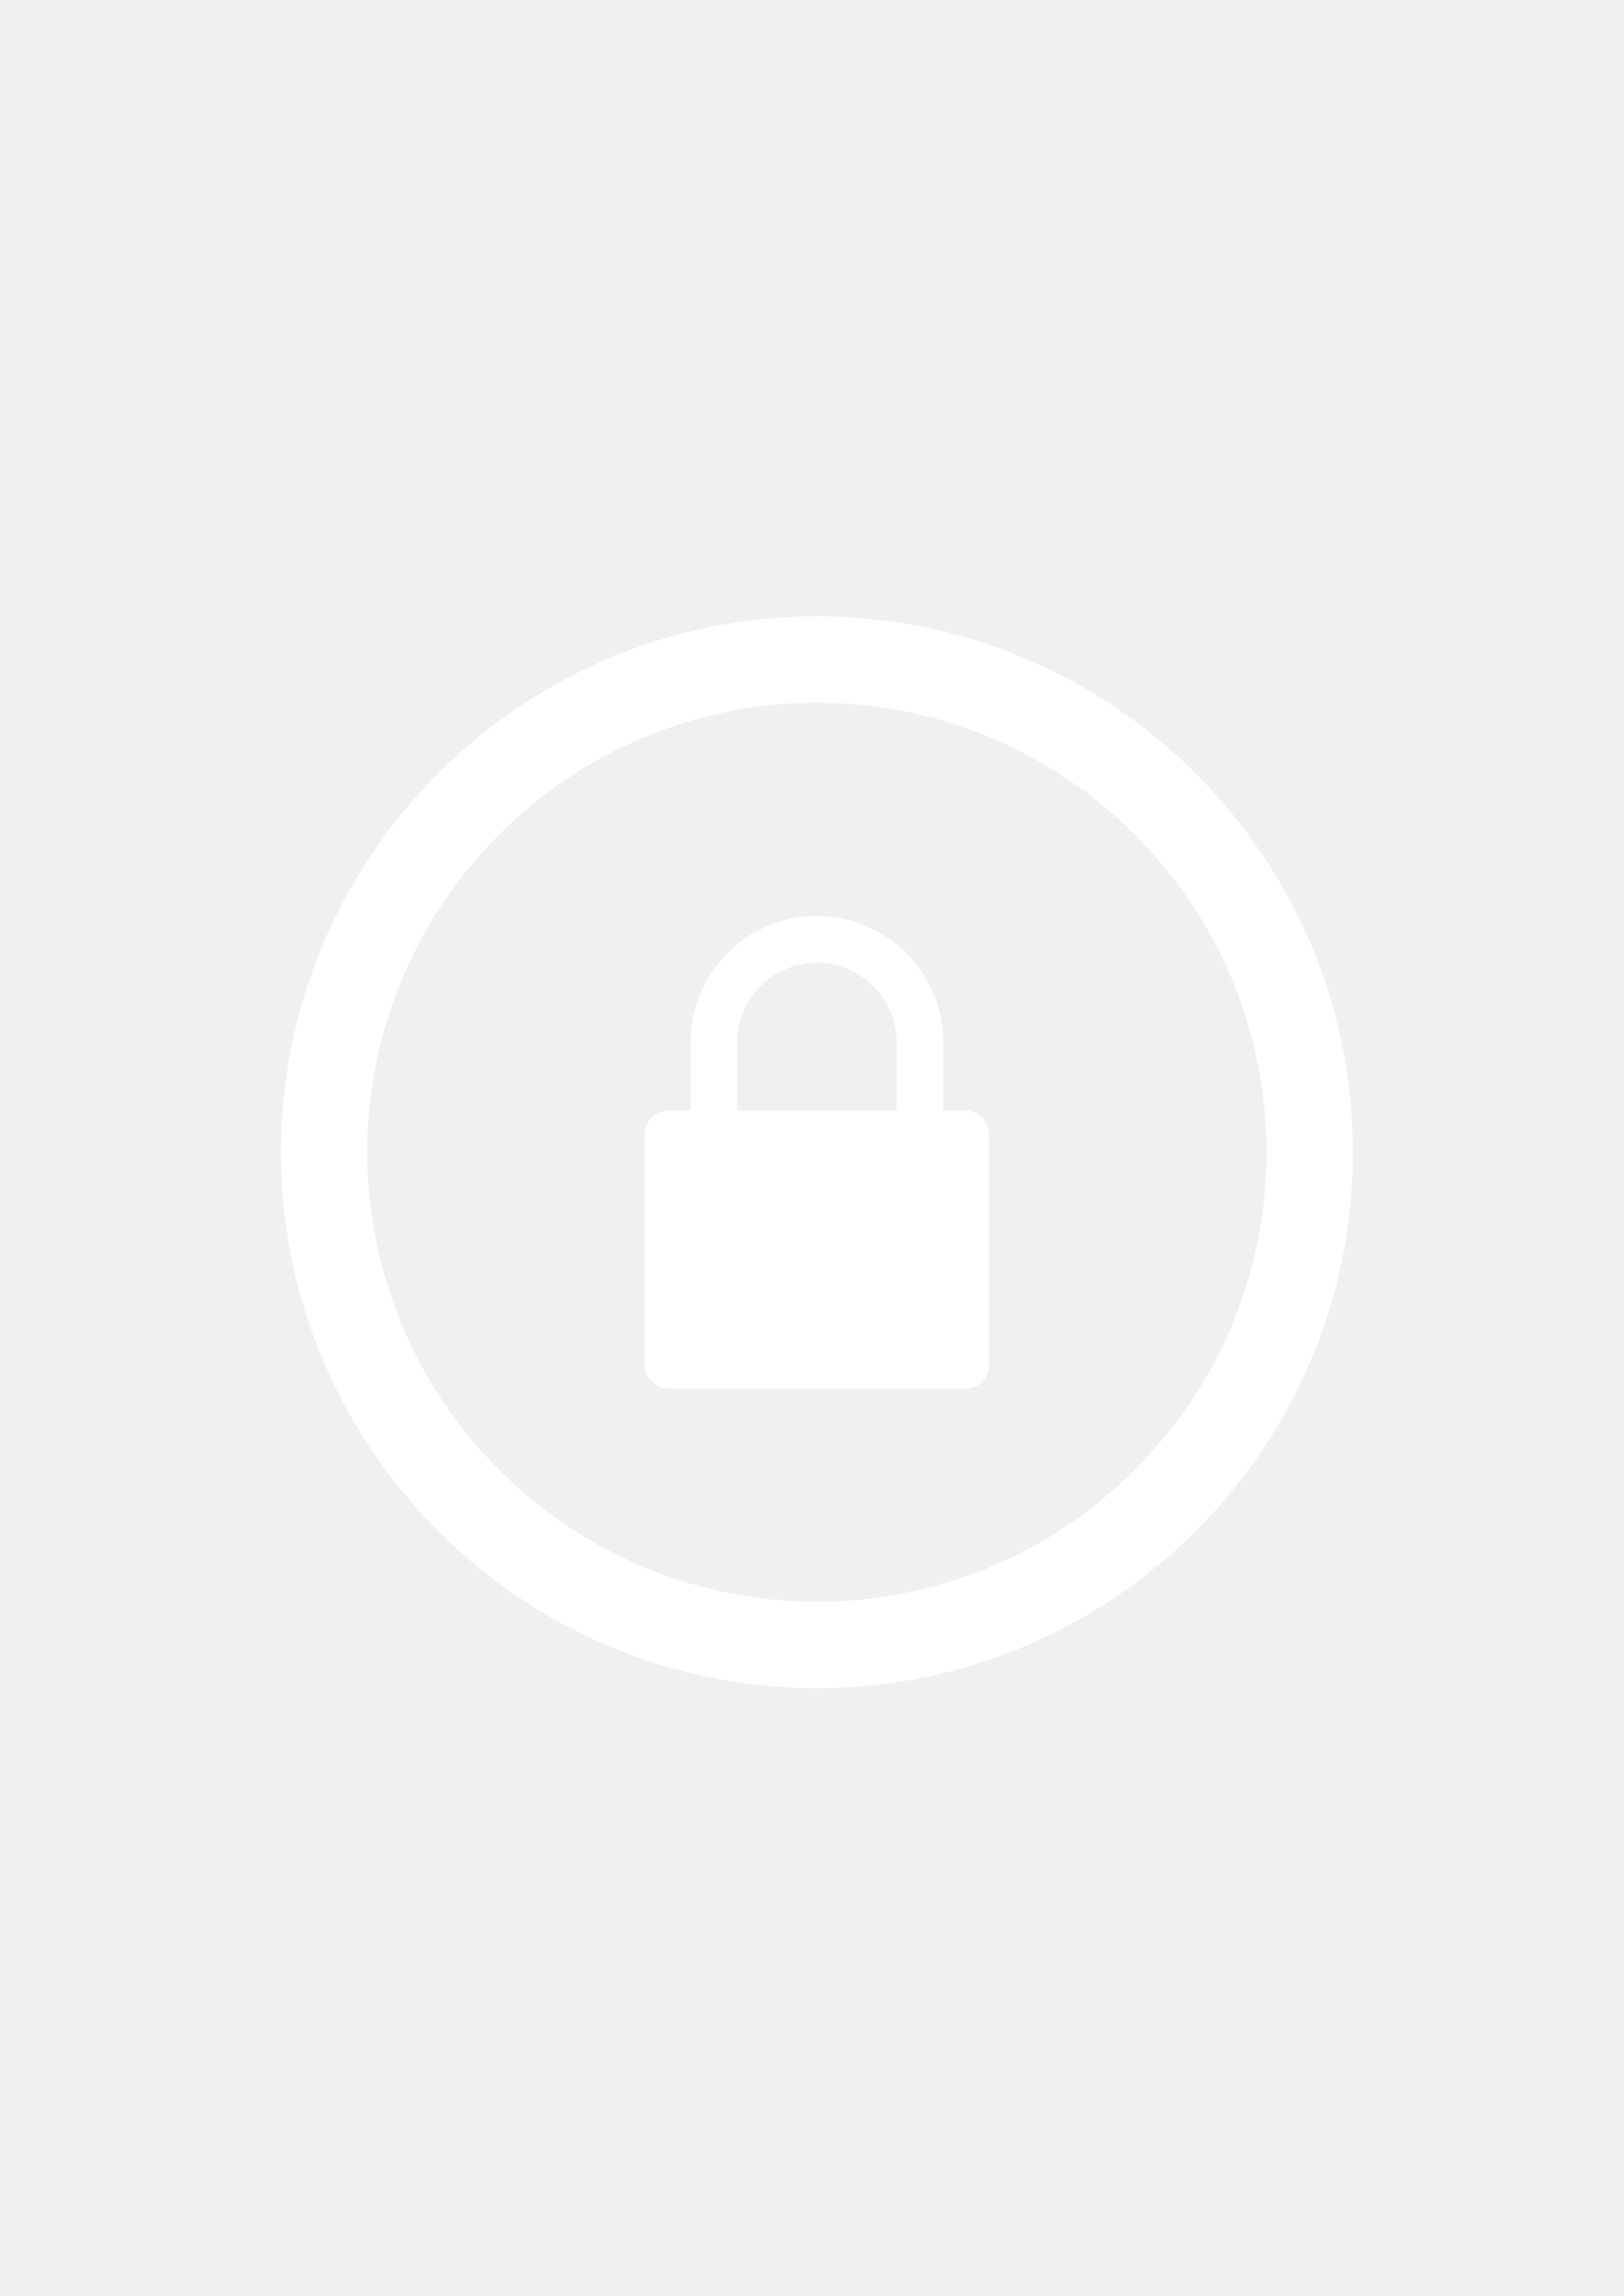
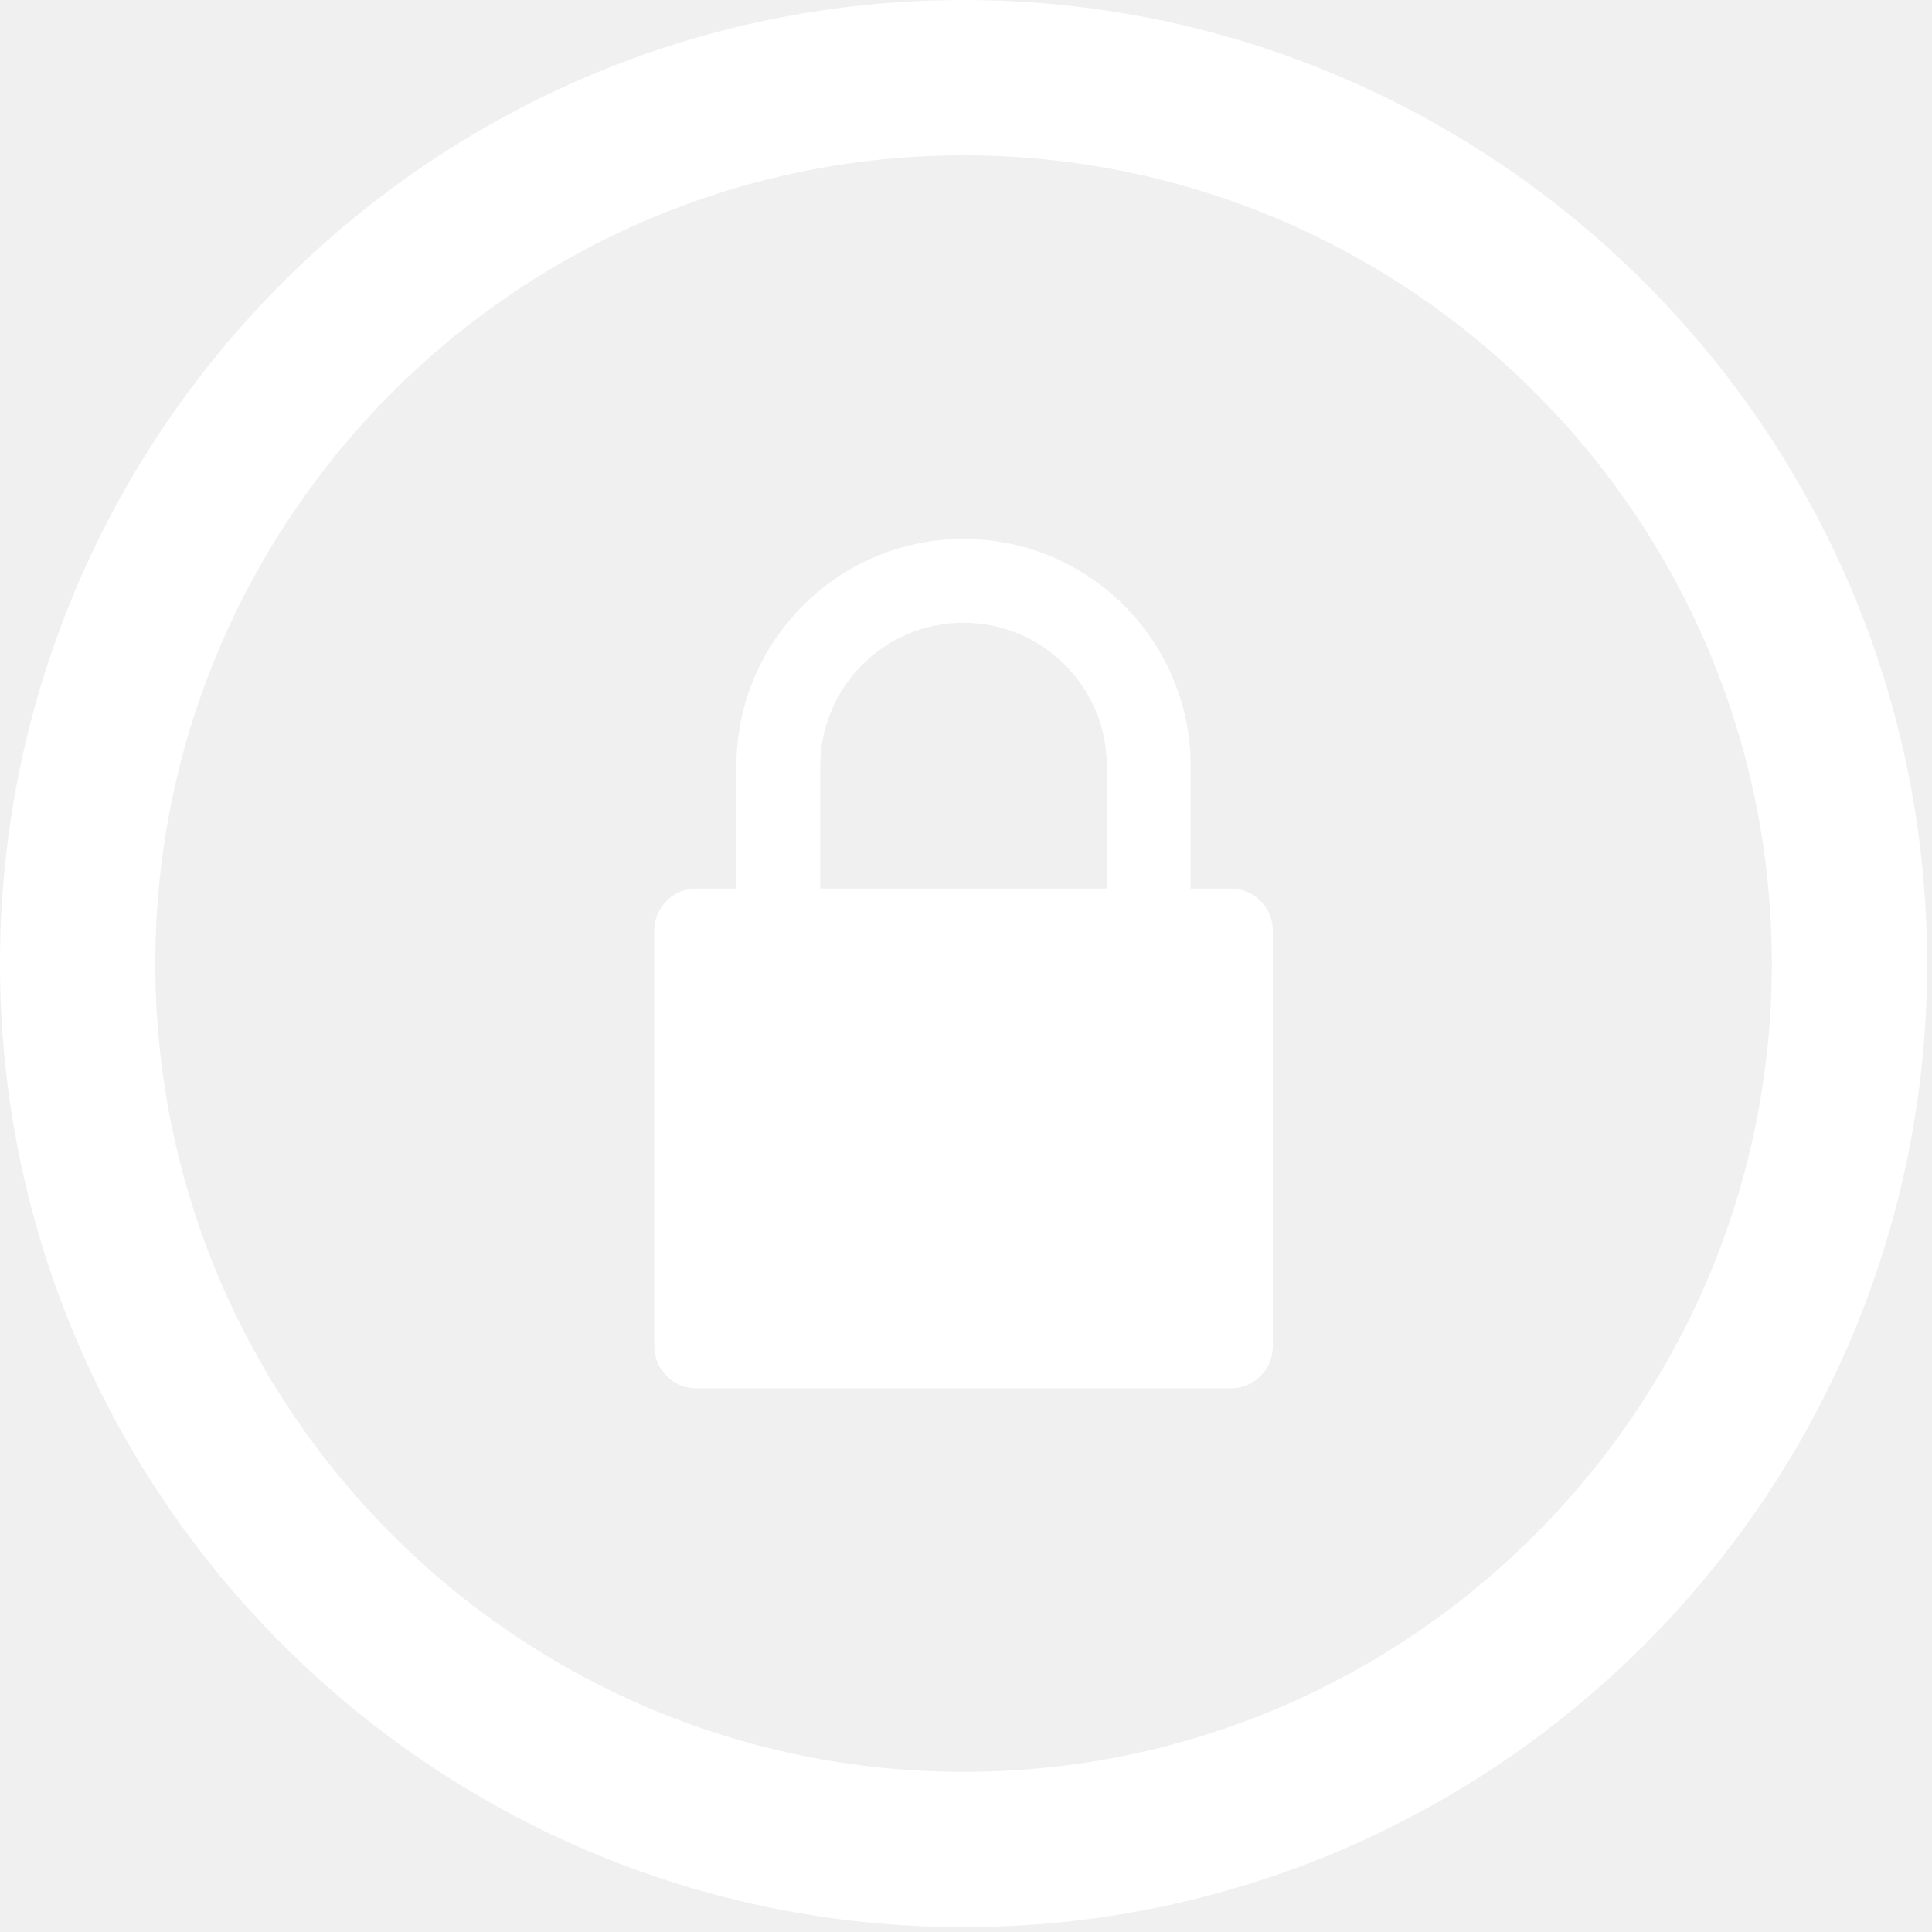
- <svg xmlns="http://www.w3.org/2000/svg" version="1.1" x="0px" y="0px" width="595.28" height="841.89" viewBox="0, 0, 595.28, 841.89">
+ <svg xmlns="http://www.w3.org/2000/svg" version="1.1" x="0px" y="0px" width="394" height="394" viewBox="0, 0, 394, 394">
  <g id="Layer 1">
-     <path d="M354.017,407.206 L345.804,407.206 L345.804,382.215 C345.804,356.666 325.037,335.895 299.488,335.895 C273.95,335.895 253.18,356.666 253.18,382.215 L253.18,407.206 L244.974,407.206 C240.254,407.206 236.43,411.036 236.43,415.757 L236.43,500.575 C236.43,505.287 240.254,509.119 244.974,509.119 L354.024,509.119 C358.737,509.119 362.569,505.288 362.569,500.575 L362.569,415.757 C362.561,411.043 358.737,407.206 354.017,407.206 z M328.717,407.206 L328.71,407.206 L270.274,407.206 L270.274,382.215 C270.274,366.099 283.375,352.99 299.488,352.99 C315.604,352.99 328.716,366.098 328.716,382.215 L328.716,407.206 z M299.503,225.996 C191.149,225.996 102.996,314.15 102.996,422.501 C102.996,530.85 191.149,619.003 299.503,619.003 C407.85,619.003 496.003,530.851 496.003,422.501 C495.995,314.15 407.85,225.996 299.503,225.996 z M299.503,587.336 C208.608,587.336 134.667,513.398 134.667,422.501 C134.667,331.613 208.609,257.671 299.503,257.671 C390.383,257.671 464.329,331.613 464.329,422.501 C464.328,513.39 390.383,587.336 299.503,587.336 z" fill="#FFFFFF" />
+     <path d="M251.021,181.21 L242.808,181.21 L242.808,156.219 C242.808,130.67 222.041,109.899 196.492,109.899 C170.954,109.899 150.184,130.67 150.184,156.219 L150.184,181.21 L141.978,181.21 C137.258,181.21 133.434,185.04 133.434,189.761 L133.434,274.579 C133.434,279.291 137.258,283.123 141.978,283.123 L251.028,283.123 C255.741,283.123 259.573,279.292 259.573,274.579 L259.573,189.761 C259.565,185.047 255.741,181.21 251.021,181.21 z M225.721,181.21 L225.714,181.21 L167.278,181.21 L167.278,156.219 C167.278,140.103 180.379,126.994 196.492,126.994 C212.608,126.994 225.72,140.102 225.72,156.219 L225.72,181.21 z M196.507,0 C88.153,0 0,88.154 0,196.505 C0,304.854 88.153,393.007 196.507,393.007 C304.854,393.007 393.007,304.855 393.007,196.505 C392.999,88.154 304.854,0 196.507,0 z M196.507,361.34 C105.612,361.34 31.671,287.402 31.671,196.505 C31.671,105.617 105.613,31.675 196.507,31.675 C287.387,31.675 361.333,105.617 361.333,196.505 C361.332,287.394 287.387,361.34 196.507,361.34 z" fill="#FFFFFF" />
  </g>
  <defs />
</svg>
